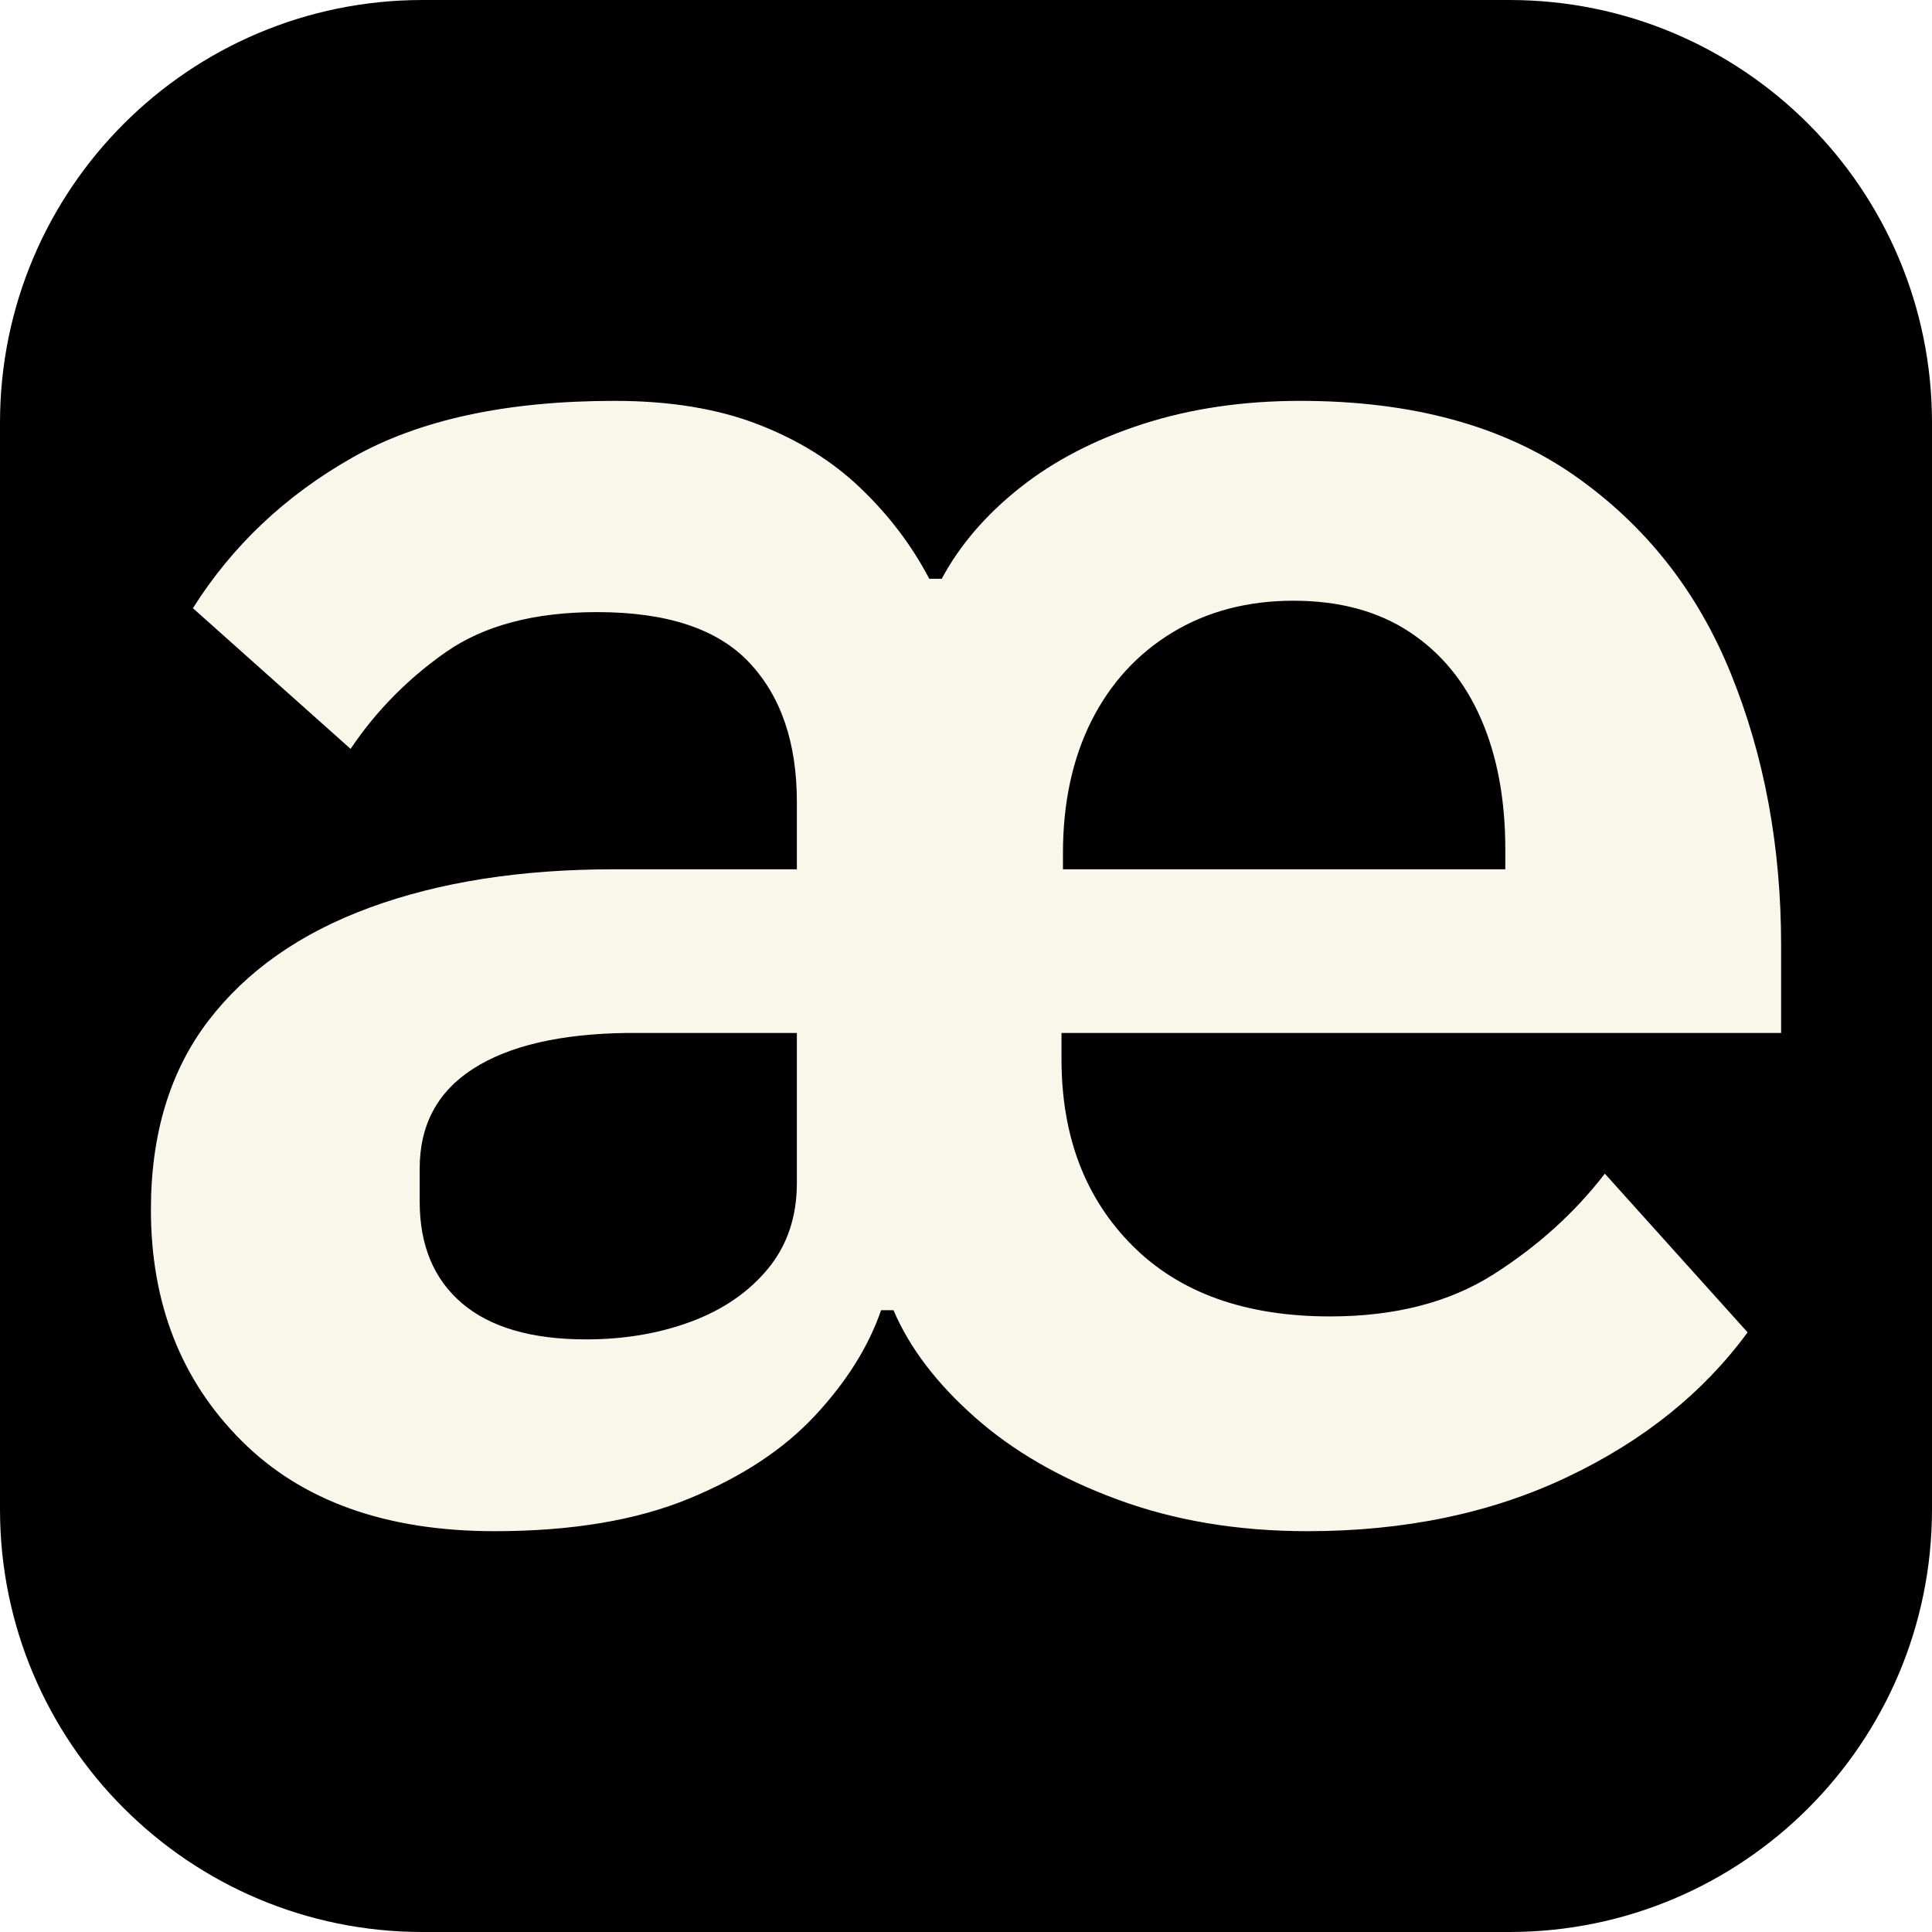
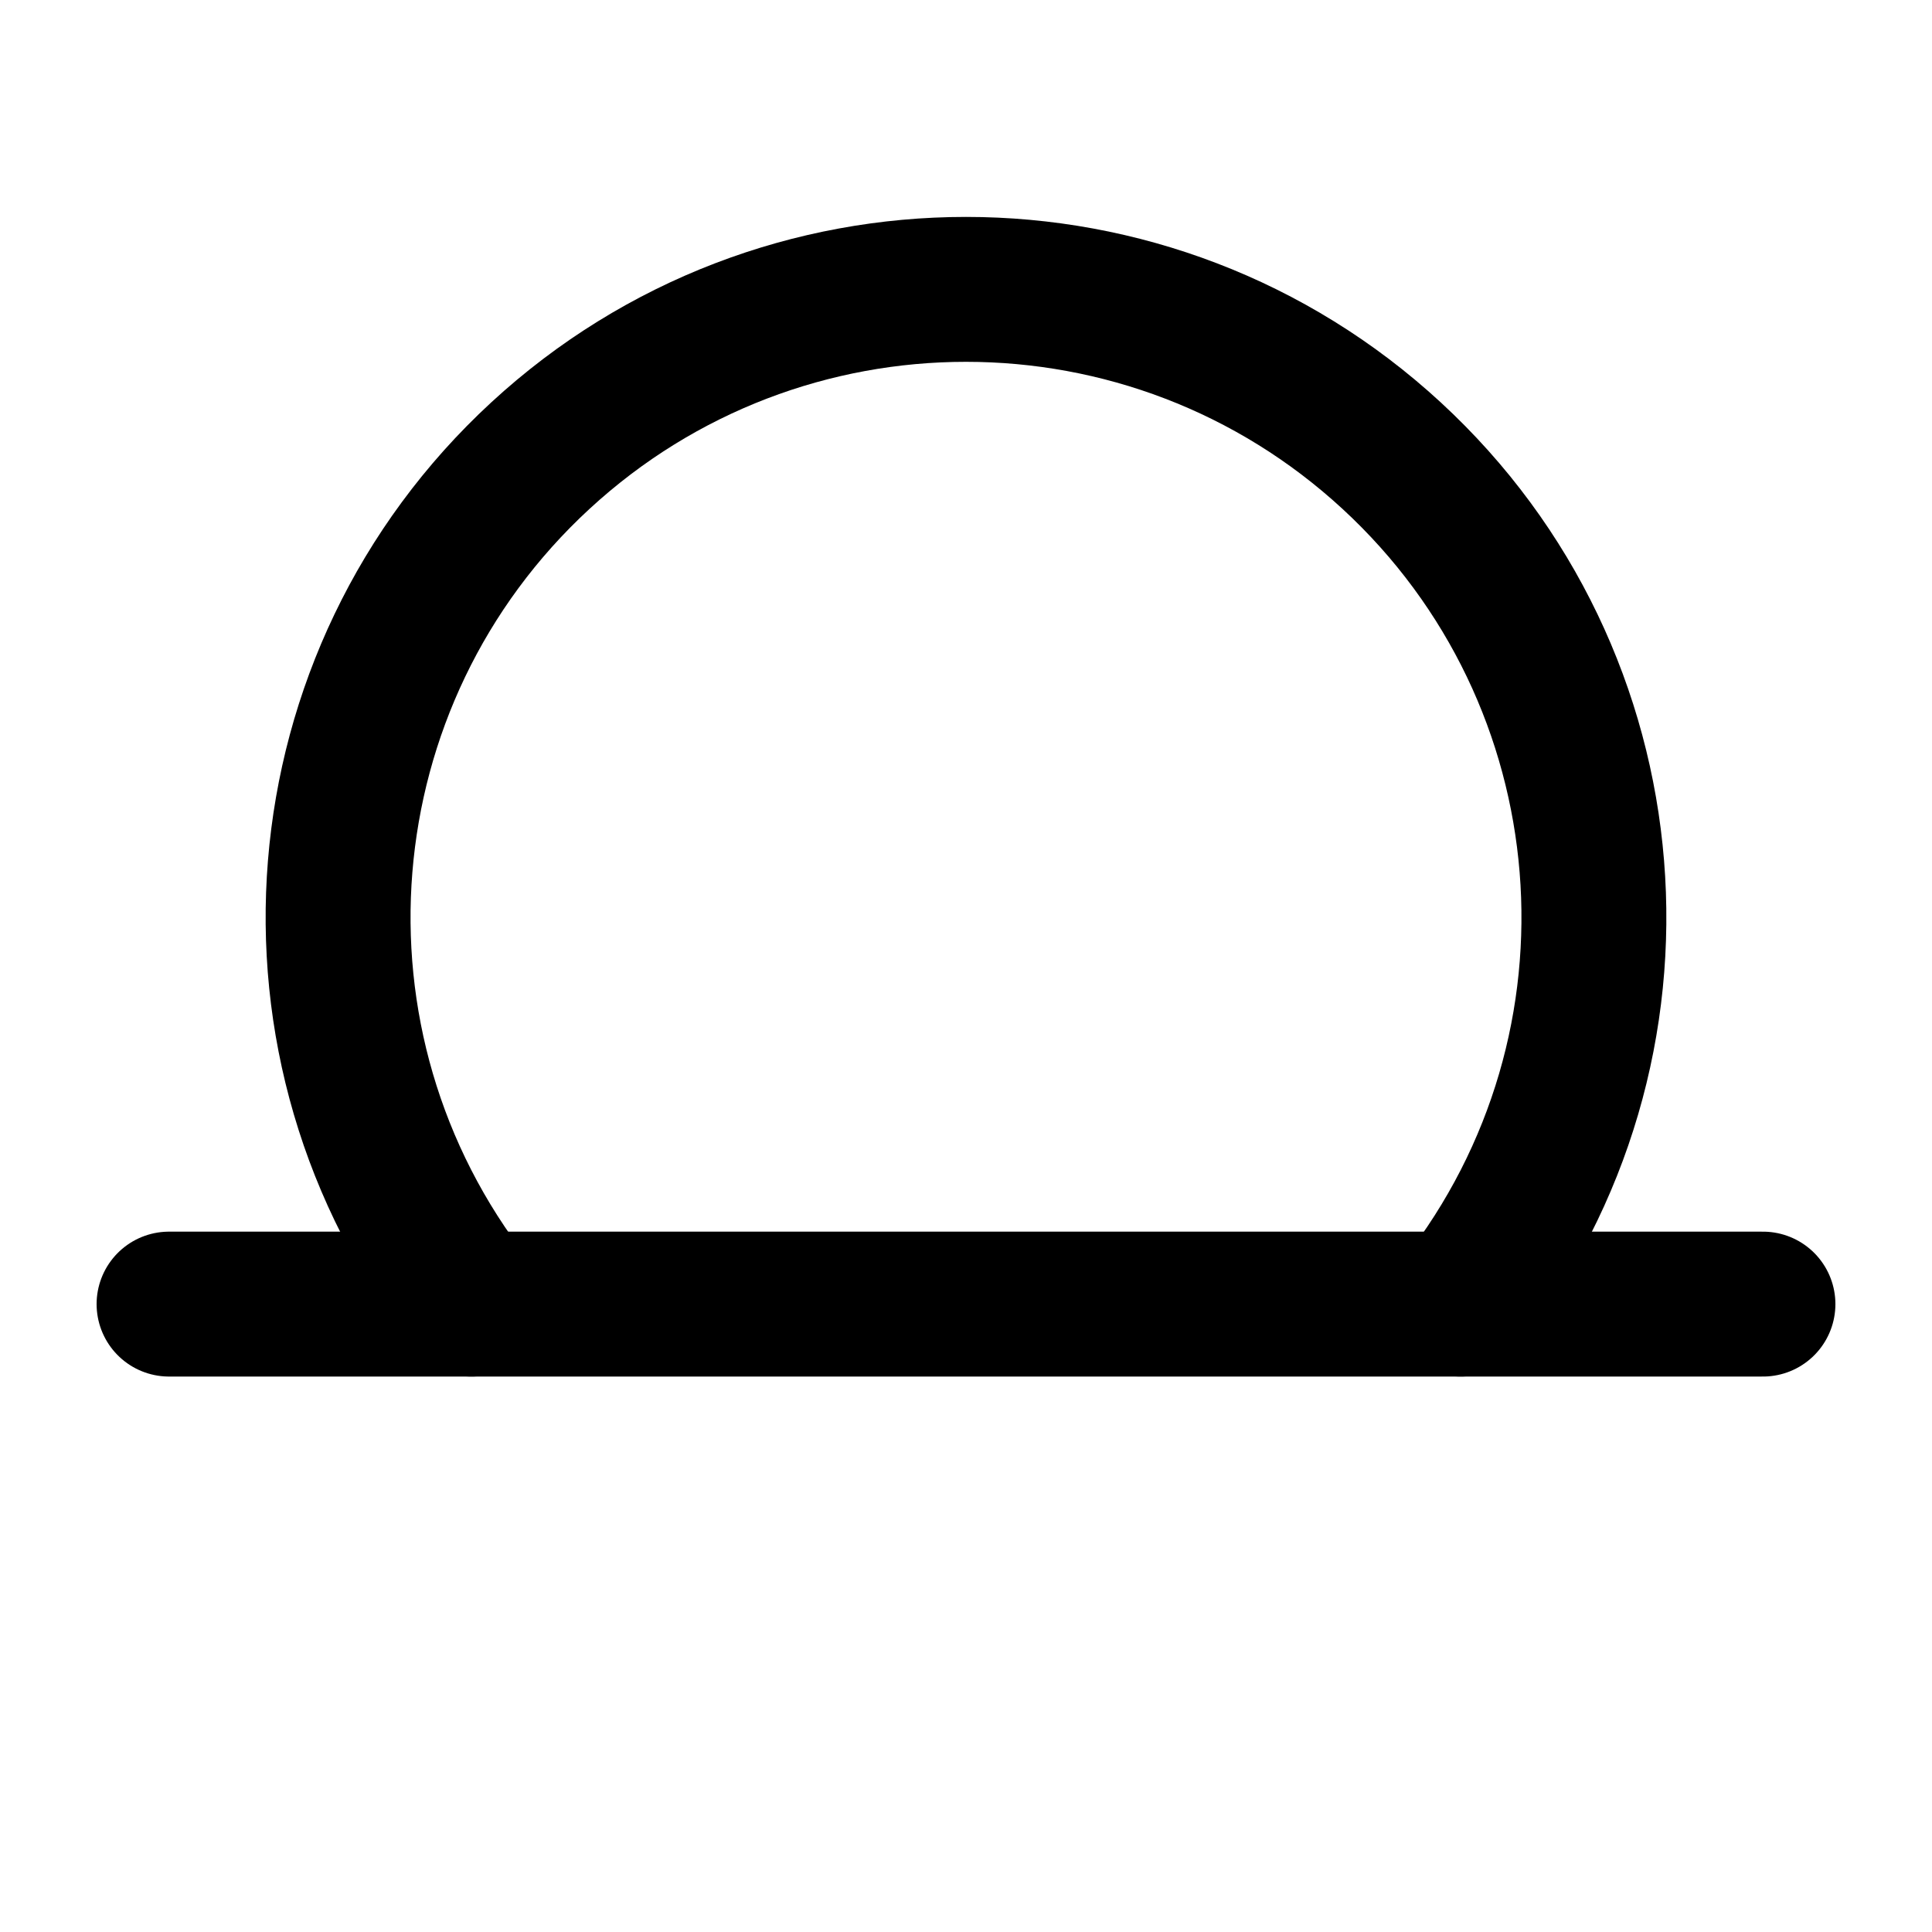
- <svg xmlns="http://www.w3.org/2000/svg" viewBox="0 0 64 64">
-   <rect width="64" height="64" rx="14" fill="#000" />
-   <path fill="#f9f7e9" transform="translate(2.47 49.90) scale(0.06854 -0.06854)" d="M349.1 228.8H267.1Q218.8 228.2 192.8 211.6Q166.8 195 166.8 163.3V147.3Q166.8 115.6 187.2 98.2Q207.7 80.7 247.2 80.7Q274.9 80.7 298 89.3Q321.1 97.9 335.1 114.8Q349.1 131.8 349.1 156.3ZM477.7 307.9H691.5V317.5Q691.5 353.6 679.8 380.5Q668.1 407.5 645.2 422.6Q622.3 437.7 589.1 437.7Q555.9 437.7 530.5 422.3Q505.2 406.9 491.4 379.5Q477.7 352.1 477.7 315.6ZM606.8 91.8Q653.9 91.8 685.9 112.2Q717.9 132.6 739.6 160.8L808.6 84.1Q776.5 40.3 721.5 14.2Q666.5 -12 595.9 -12Q545.5 -12 504.1 3.3Q462.8 18.5 435.1 43.1Q407.4 67.6 395.8 94.8H389.8Q380.8 68.6 358.1 44.1Q335.3 19.5 297.1 3.8Q258.9 -12 203 -12Q124.3 -12 80.6 31.8Q36.9 75.5 36.9 143.4Q36.9 198.3 64.6 234.6Q92.3 270.9 142.7 289.4Q193.1 307.9 260.5 307.9H349.1V340.4Q349.1 383.4 326.1 407.8Q303.2 432.2 252.6 432.2Q207.2 432.2 179.5 412.9Q151.9 393.6 133.4 366.1L57.2 434.1Q85.7 479.3 134.1 506.8Q182.5 534.3 261 534.3Q300.9 534.3 330.2 523Q359.5 511.7 379.9 492.1Q400.4 472.5 413.1 448.3H419.1Q432.2 472.7 456.9 492.3Q481.6 511.9 516.3 523.1Q551 534.3 592.4 534.3Q673.2 534.3 724.8 498.3Q776.3 462.3 800.5 402.5Q824.8 342.7 824.8 271.1V228.8H477V216.1Q477 160.4 511.2 126.1Q545.3 91.8 606.8 91.8Z" />
+ <svg xmlns="http://www.w3.org/2000/svg" viewBox="0 0 20 20" fill="none" stroke="#000" stroke-width="1.5" stroke-linecap="round" stroke-linejoin="round">
+   <style>
+     @media (prefers-color-scheme: dark) {
+       svg { stroke: #f9f7e9; }
+     }
+   </style>
+   <path d="M4.88 13.5A6.5 6.5 0 1 1 15.12 13.5" />
+   <path d="M1.75 13.5h16.5" />
</svg>
